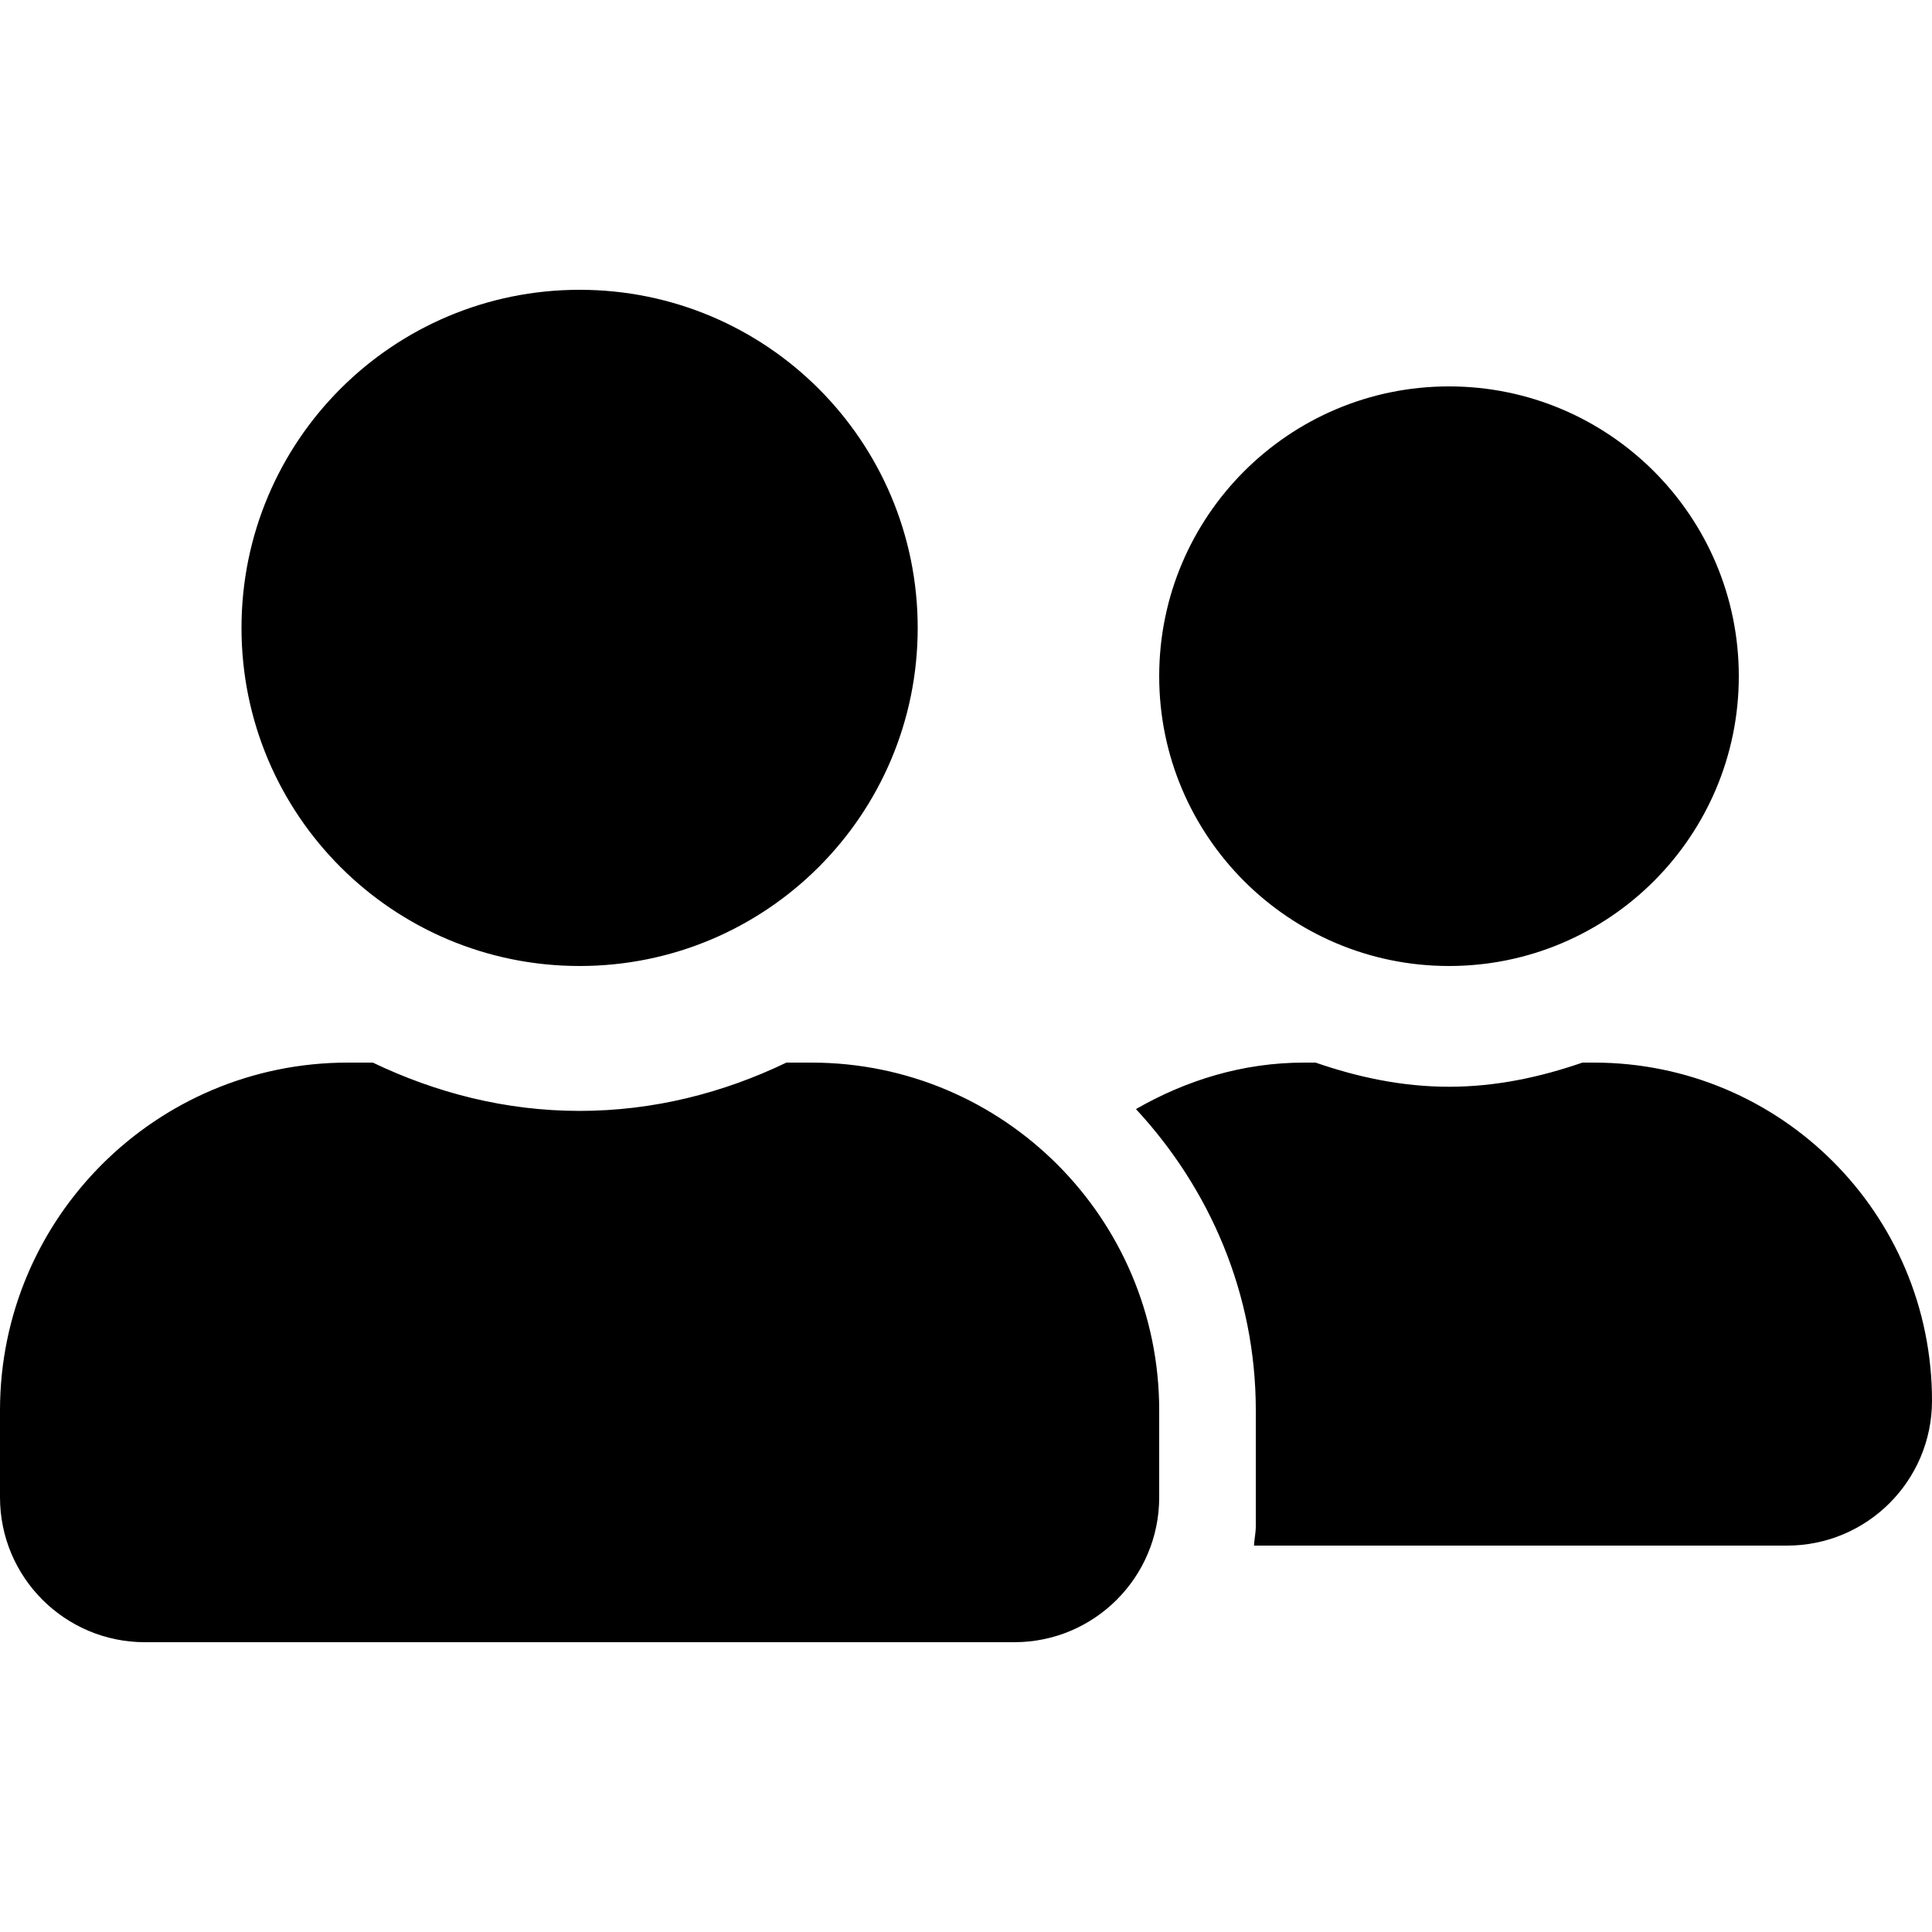
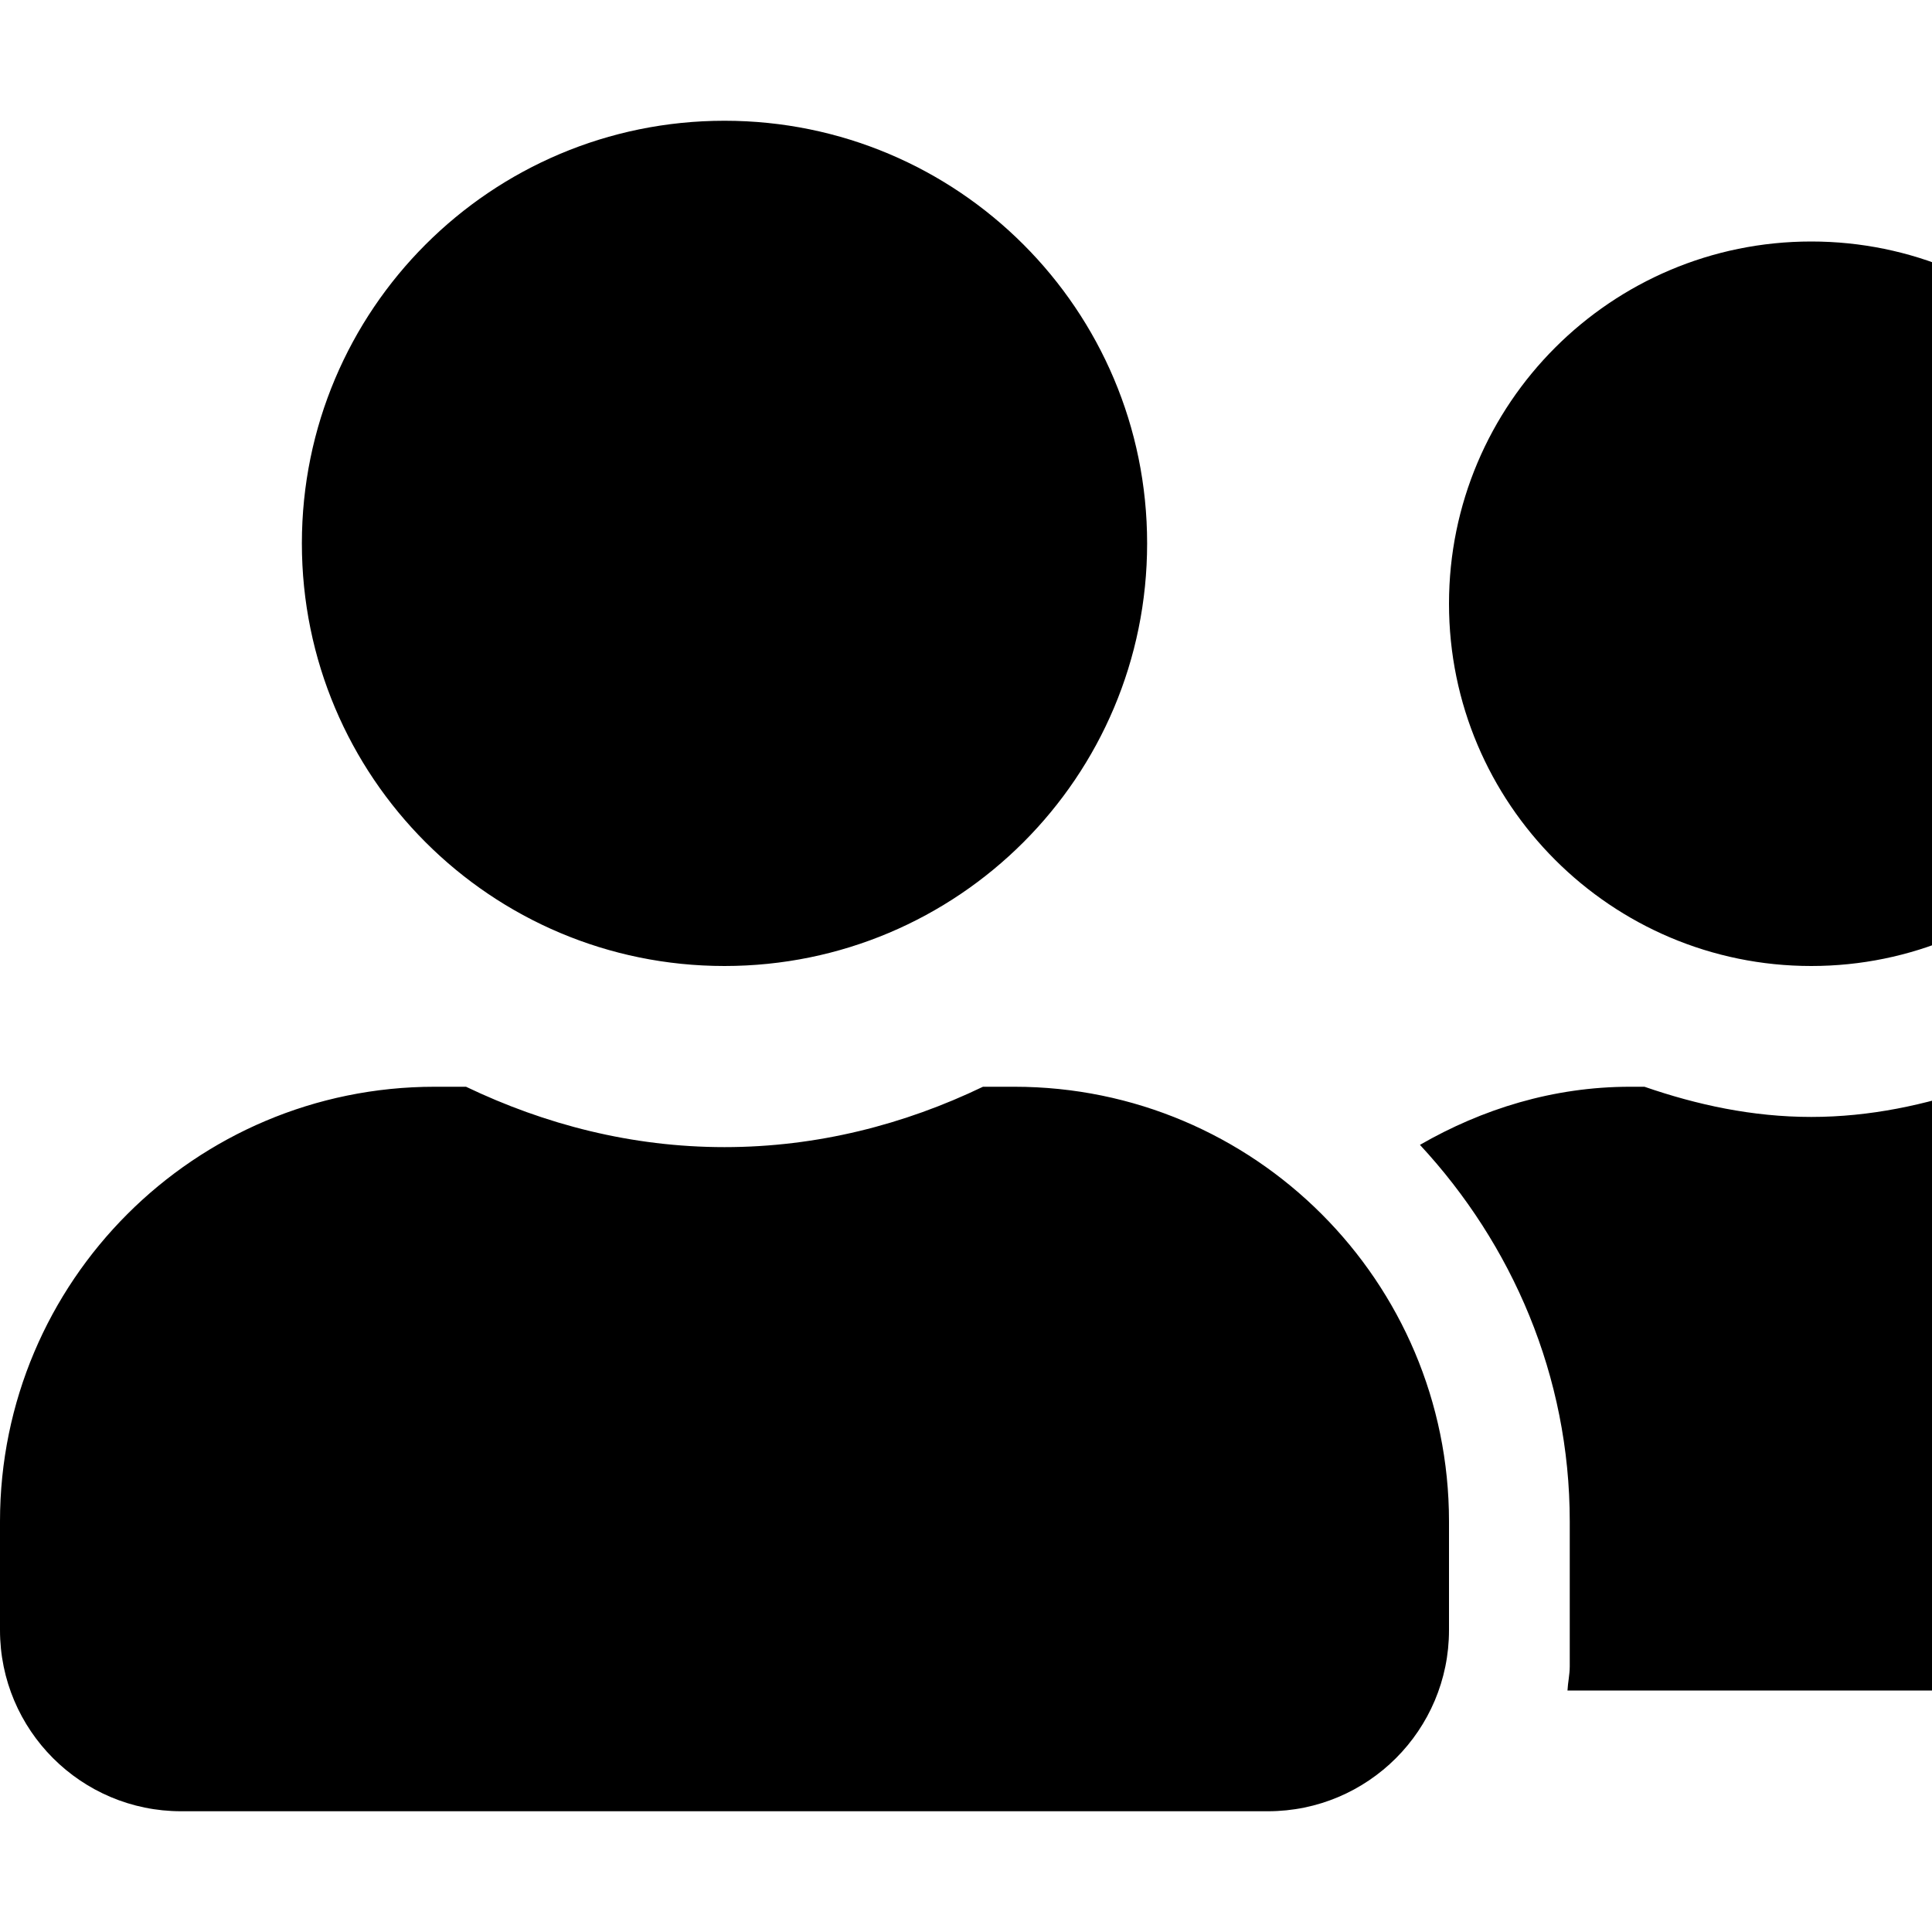
- <svg xmlns="http://www.w3.org/2000/svg" width="18" height="18" viewBox="0 0 640 512">
+ <svg xmlns="http://www.w3.org/2000/svg" width="18" height="18" viewBox="0 0 512 512">
  <path d="M192 256c61.9 0 112-50.1 112-112S253.9 32 192 32 80 82.1 80 144s50.1 112 112 112zm76.8 32h-8.3c-20.8 10-43.9 16-68.5 16s-47.6-6-68.5-16h-8.3C51.6 288 0 339.6 0 403.2V432c0 26.5 21.5 48 48 48h288c26.5 0 48-21.5 48-48v-28.8c0-63.6-51.6-115.2-115.2-115.2zM480 256c53 0 96-43 96-96s-43-96-96-96-96 43-96 96 43 96 96 96zm48 32h-3.8c-13.9 4.8-28.6 8-44.2 8s-30.3-3.2-44.2-8H432c-20.4 0-39.2 5.9-55.7 15.4 24.4 26.3 39.7 61.2 39.7 99.8v38.4c0 2.2-.5 4.3-.6 6.4H592c26.5 0 48-21.5 48-48 0-61.9-50.1-112-112-112z" />
</svg>
